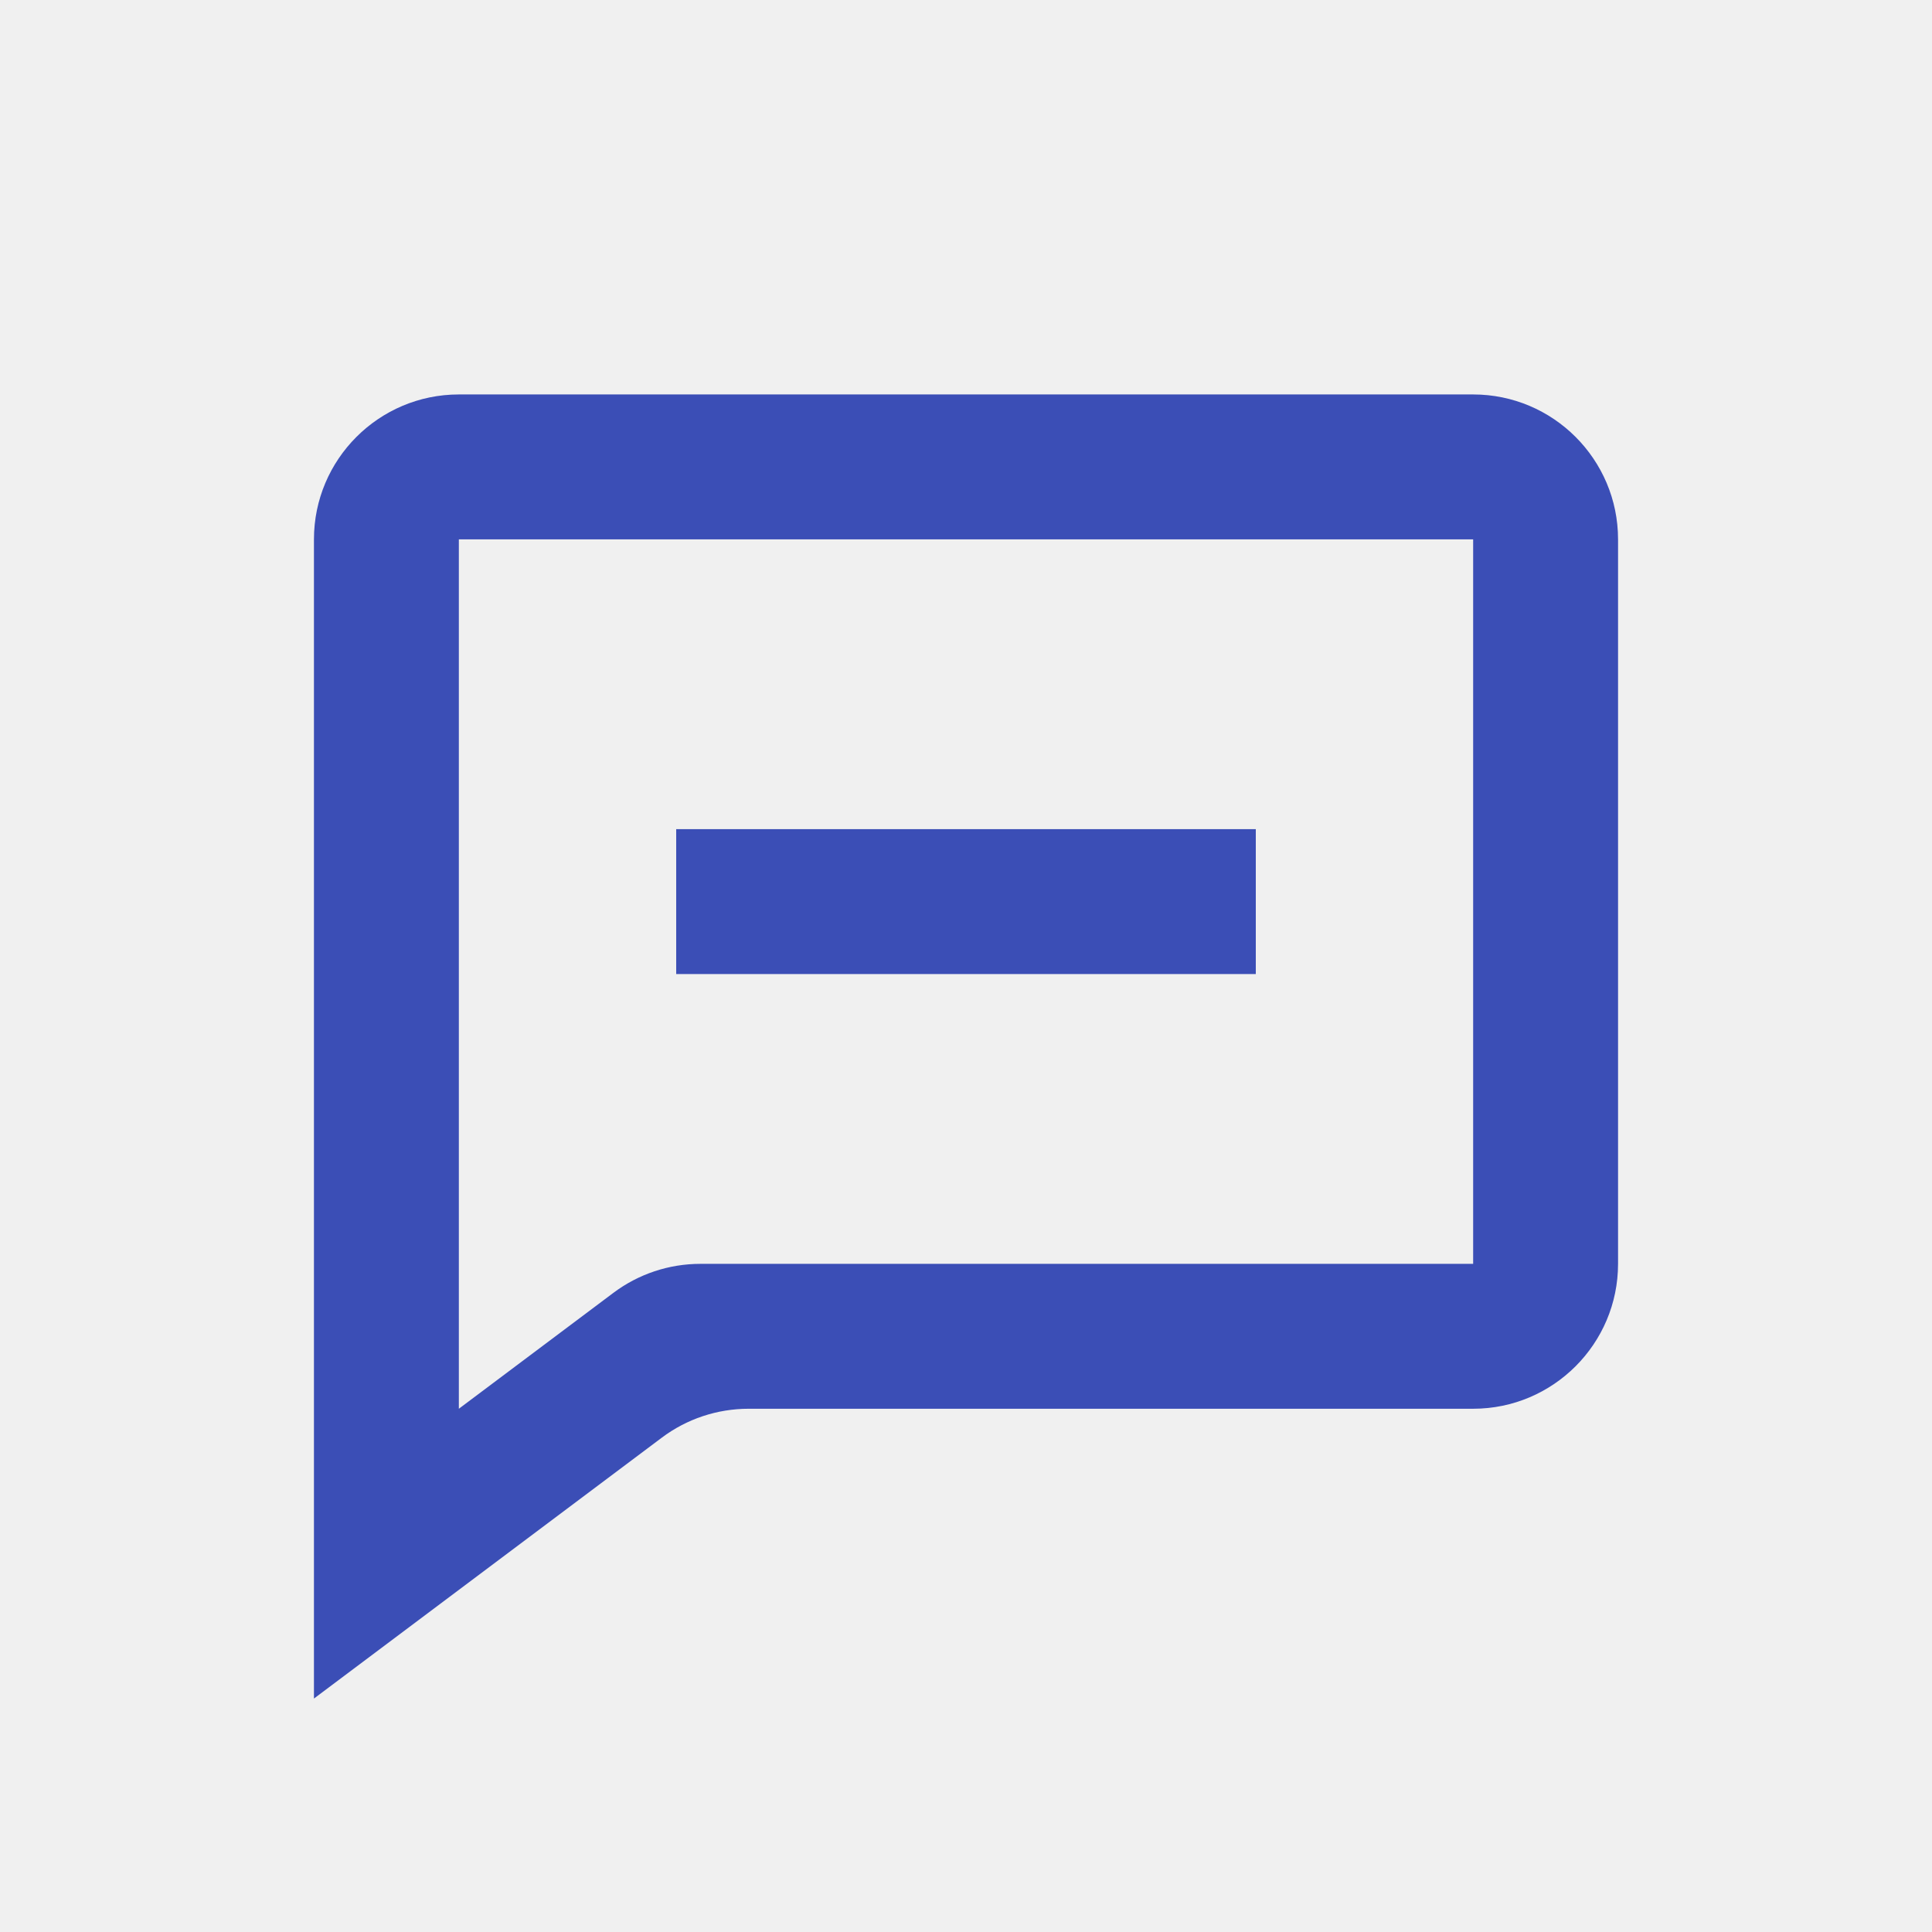
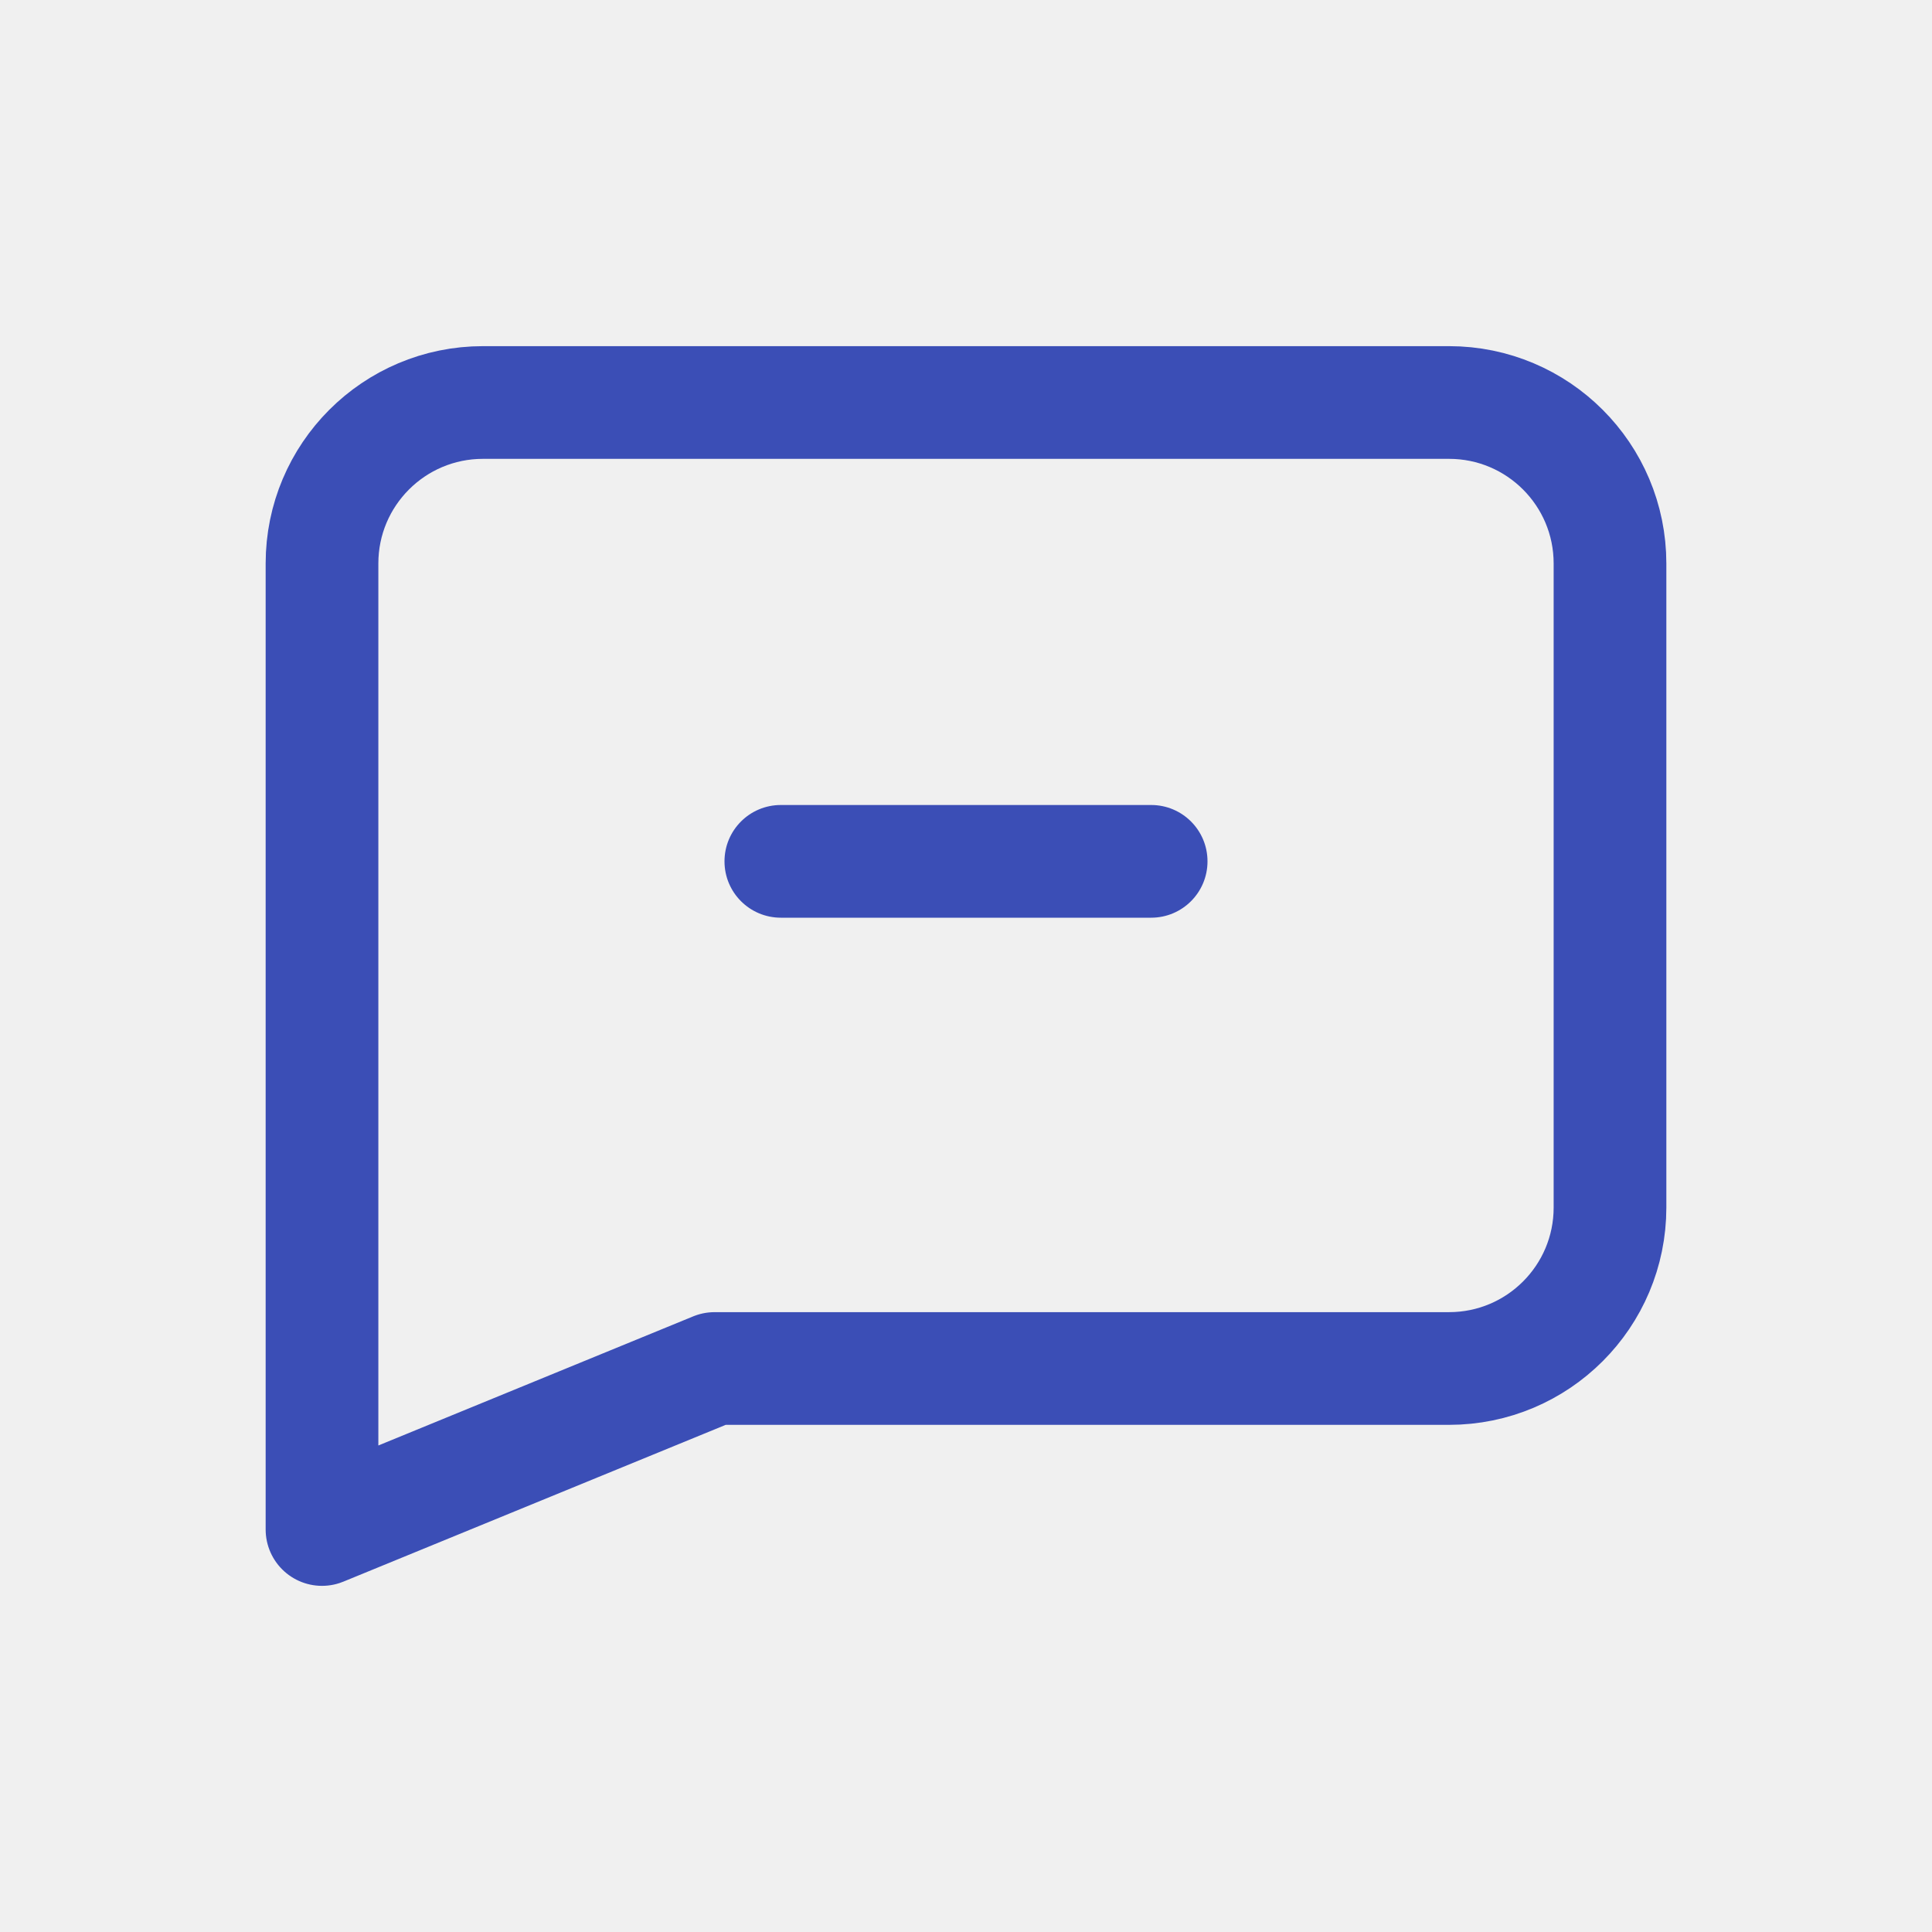
- <svg xmlns="http://www.w3.org/2000/svg" xmlns:xlink="http://www.w3.org/1999/xlink" width="24" height="24" viewBox="0 0 24 24">
-   <defs>
-     <path id="2rm3g4ajea" d="M0 0H24V24H0z" />
-   </defs>
+ <svg xmlns="http://www.w3.org/2000/svg" width="24" height="24" viewBox="0 0 24 24">
  <g fill="none" fill-rule="evenodd">
    <g>
      <g>
        <g>
          <g>
            <g>
-               <g transform="translate(-34, -104) translate(0, 70) translate(24, 16) translate(10, 18)">
-                 <mask id="84xhiuwgxb" fill="#fff">
-                   <use xlink:href="#2rm3g4ajea" />
-                 </mask>
-                 <g fill="#3B4EB6" mask="url(#84xhiuwgxb)">
-                   <g>
-                     <path d="M1.8 0C.807 0 0 .807 0 1.8v14.4l4.32-3.24c.311-.234.69-.36 1.08-.36h9c.993 0 1.8-.807 1.8-1.8v-9c0-.993-.807-1.8-1.8-1.8H1.8zm3 10.8c-.39 0-.768.126-1.08.36L1.8 12.6V1.8h12.6v9H4.8z" transform="translate(3.9, 4.9)" />
-                     <path d="M4.5 5.4h7.2v1.8H4.5V5.4z" transform="translate(3.9, 4.9)" />
-                   </g>
-                 </g>
+               <path d="M0 0h24v24H0V0z" transform="translate(-339, -331) translate(305, 297) translate(24, 16) translate(10, 18)" />
+               <g>
+                 <path fill-rule="nonzero" stroke="#3B4EB6" stroke-dasharray="0 0" stroke-linecap="round" stroke-linejoin="round" stroke-width="1.4" d="M2 0h12c1.105 0 2 .895 2 2v8c0 1.105-.895 2-2 2H4.877L0 14V2C0 .895.895 0 2 0z" transform="translate(-339, -331) translate(305, 297) translate(24, 16) translate(10, 18) translate(4, 5)" />
+                 <path fill="#3B4EB6" d="M5.7 5h4.6c.387 0 .7.313.7.7 0 .387-.313.7-.7.7H5.7c-.387 0-.7-.313-.7-.7 0-.387.313-.7.7-.7z" transform="translate(-339, -331) translate(305, 297) translate(24, 16) translate(10, 18) translate(4, 5)" />
              </g>
            </g>
          </g>
        </g>
      </g>
    </g>
  </g>
</svg>
